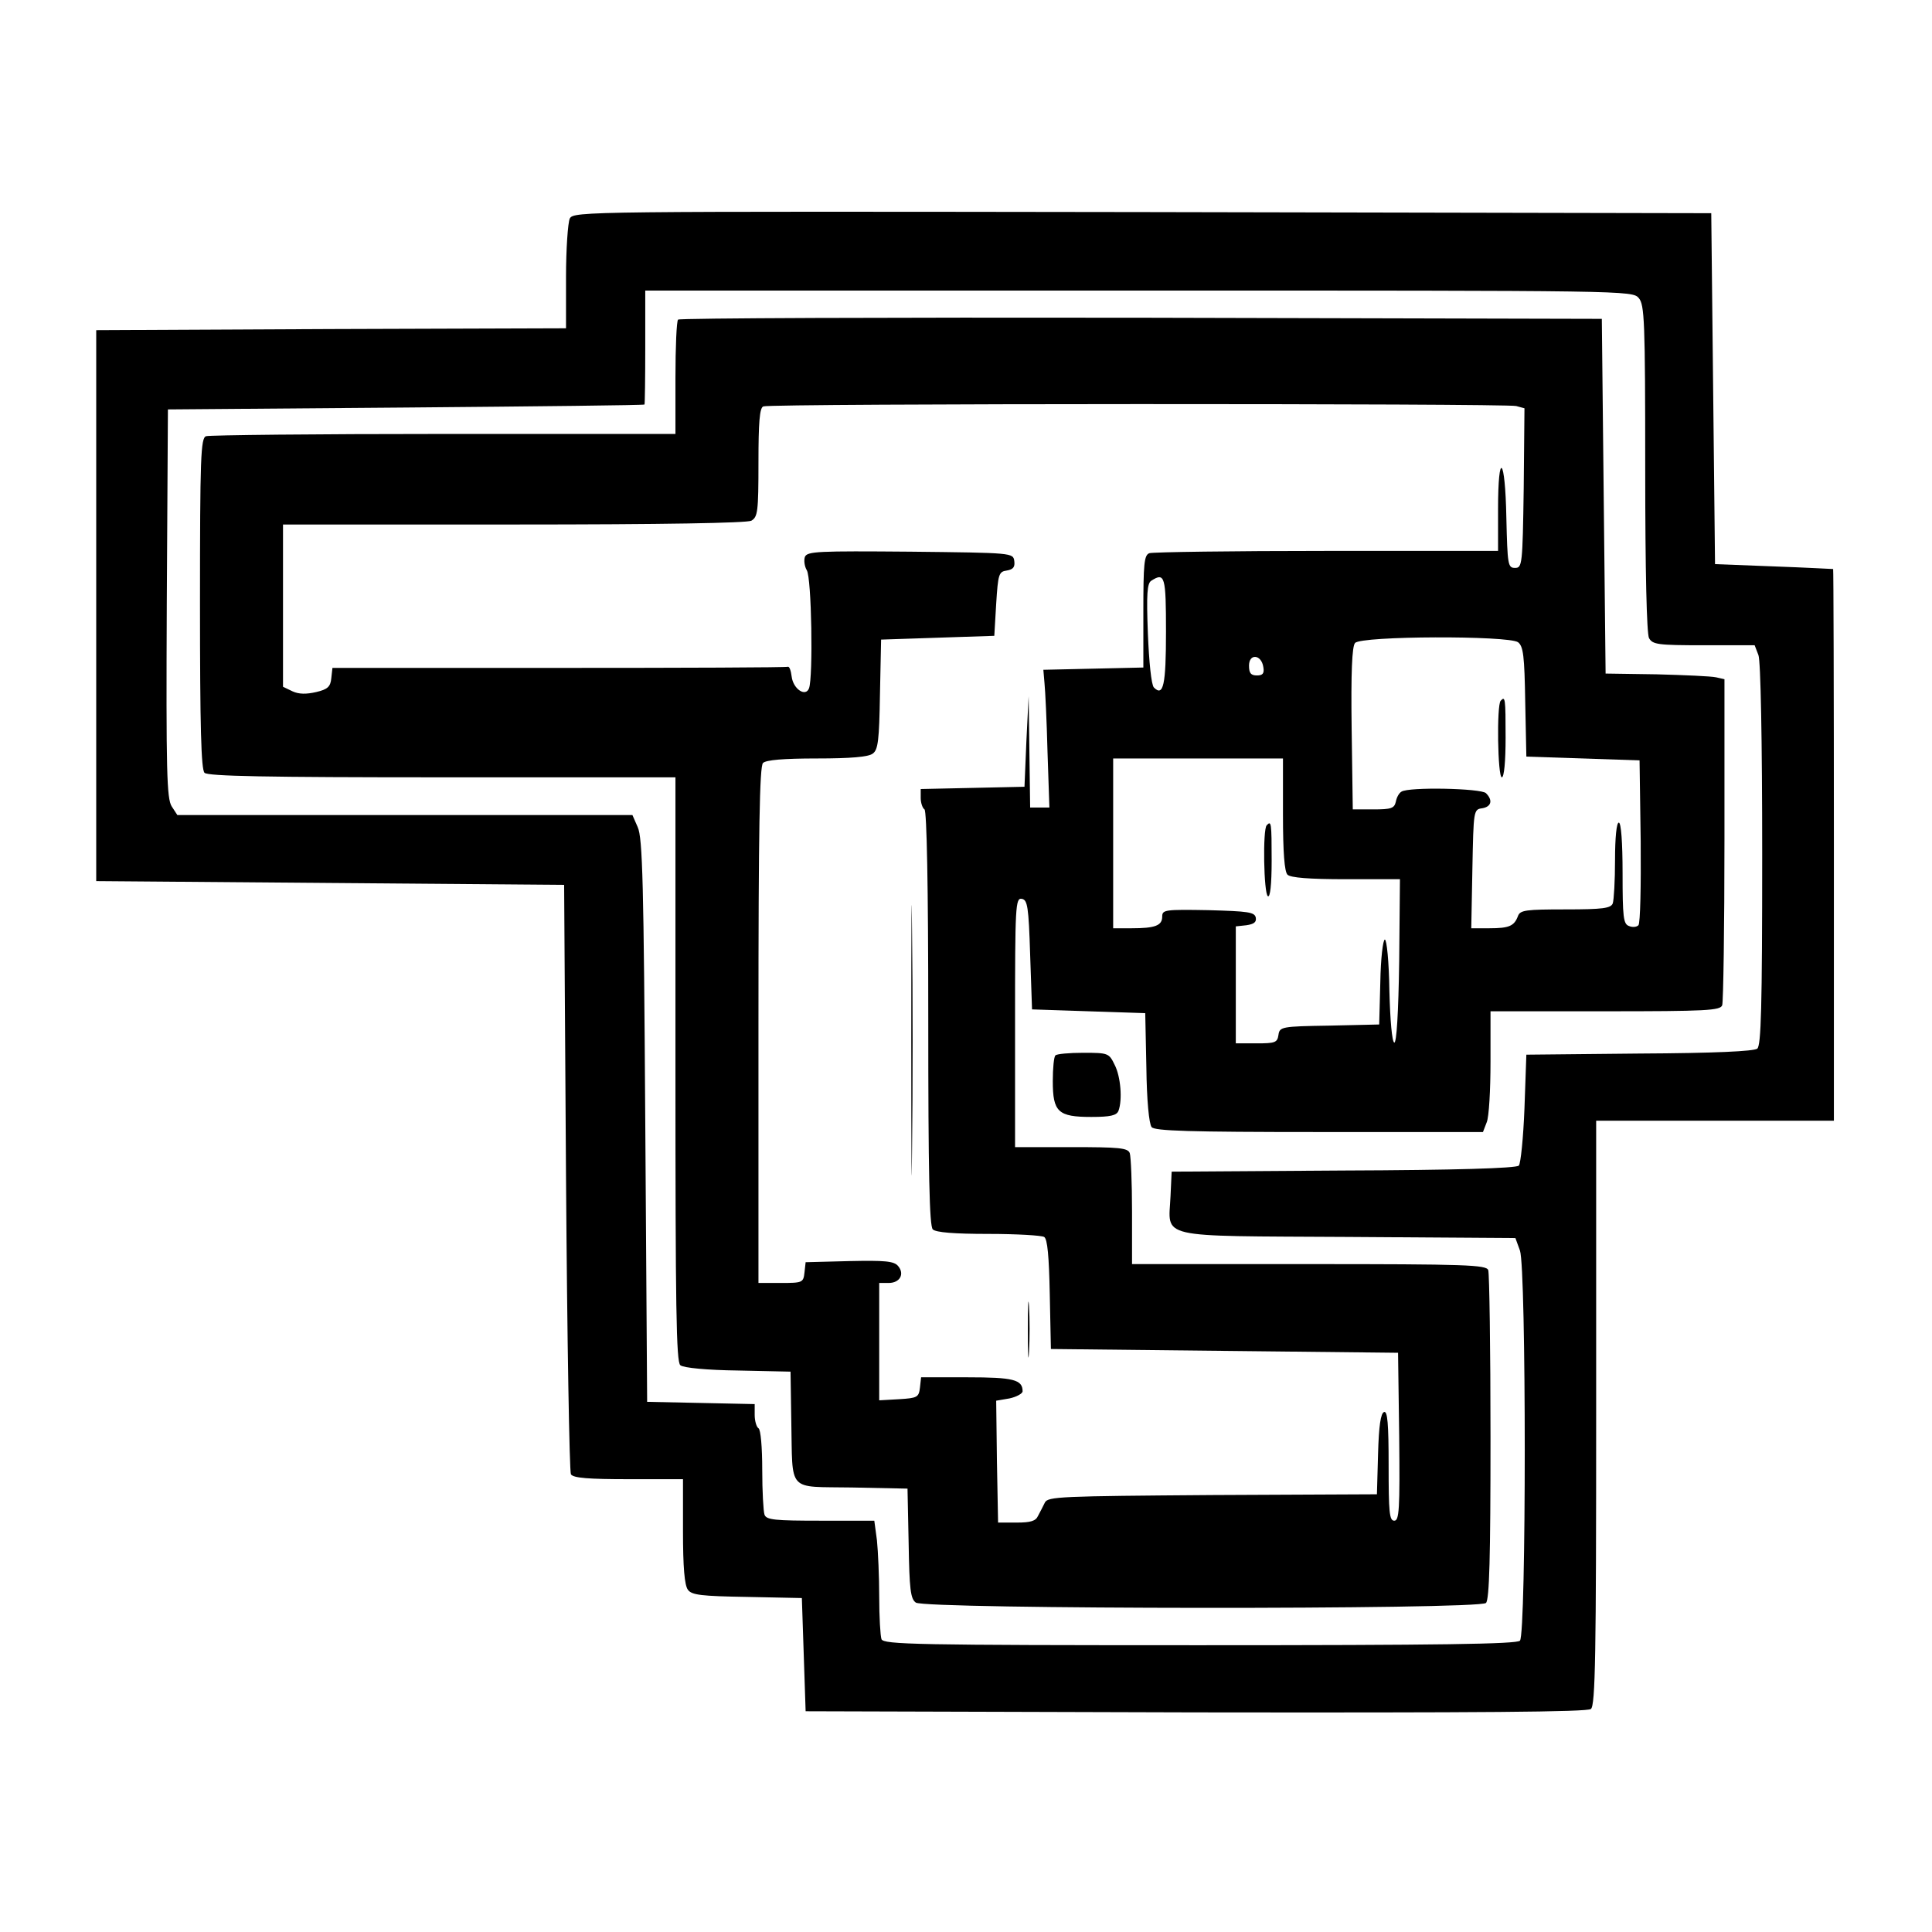
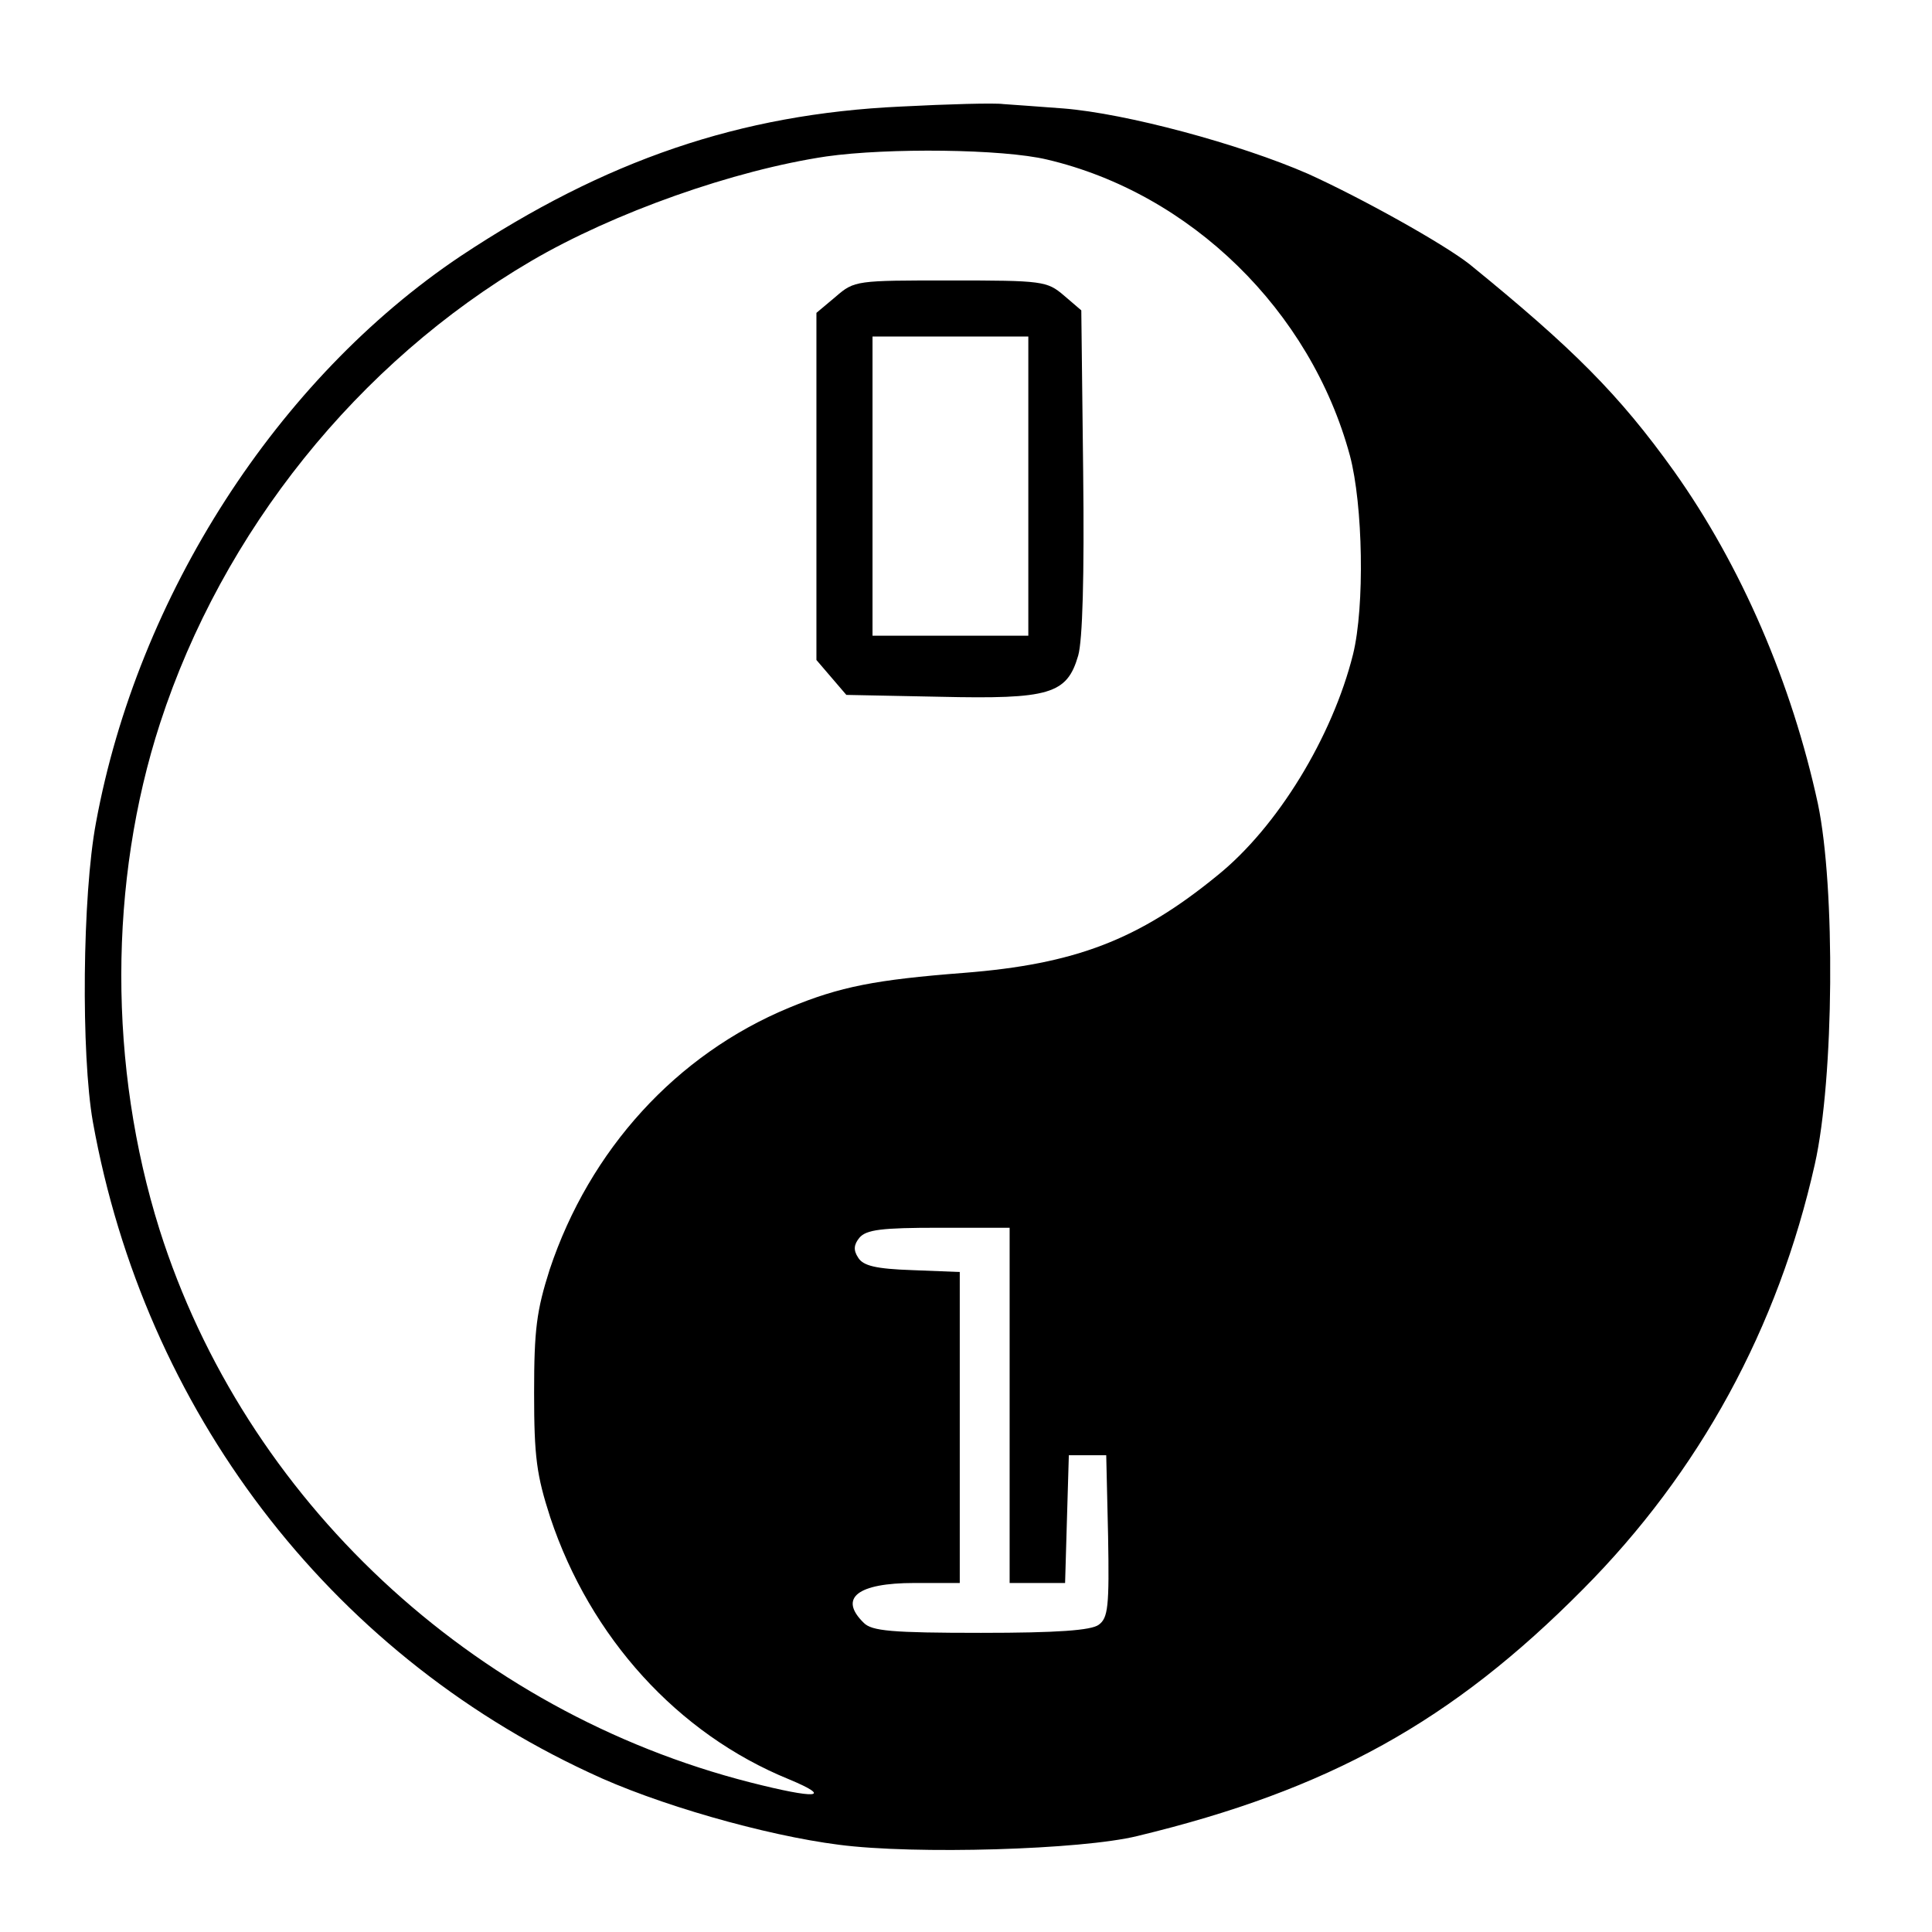
- <svg xmlns="http://www.w3.org/2000/svg" version="1.0" width="512pt" height="512pt" viewBox="0 0 512 512" preserveAspectRatio="xMidYMid meet">
-   <g transform="translate(0,512) scale(0.1,-0.1)" fill="#000000" stroke="none">
-     <path d="M1510 4541 c-5 -11 -10 -81 -10 -155 l0 -136 -622 -2 -623 -3 0 -730 0 -730 620 -5 620 -5 5 -775 c3 -426 9 -781 13 -787 6 -10 48 -13 153 -13 l144 0 0 -138 c0 -95 4 -143 13 -155 10 -14 35 -17 157 -19 l145 -3 5 -150 5 -150 1034 -3 c756 -1 1037 1 1047 9 12 9 14 146 14 785 l0 774 315 0 315 0 0 730 c0 402 -1 731 -2 732 -2 0 -73 4 -158 7 l-155 6 -5 465 -5 465 -1507 3 c-1482 2 -1507 2 -1518 -17z m2833 -211 c15 -18 17 -58 17 -451 0 -277 4 -437 10 -450 10 -17 22 -19 146 -19 l134 0 10 -26 c6 -15 10 -226 10 -528 0 -408 -3 -506 -13 -515 -9 -7 -112 -12 -313 -13 l-299 -3 -5 -142 c-3 -78 -10 -147 -15 -152 -7 -7 -169 -12 -465 -13 l-455 -3 -3 -65 c-5 -114 -44 -105 470 -108 l444 -3 12 -33 c17 -47 17 -1017 0 -1034 -9 -9 -211 -12 -849 -12 -754 0 -837 2 -843 16 -3 9 -6 59 -6 112 0 53 -3 121 -6 150 l-7 52 -142 0 c-121 0 -144 2 -149 16 -3 9 -6 62 -6 119 0 59 -4 107 -10 110 -5 3 -10 19 -10 35 l0 29 -142 3 -143 3 -5 745 c-4 626 -7 750 -20 778 l-14 32 -603 0 -603 0 -15 23 c-13 21 -15 90 -13 538 l3 514 630 5 c347 3 631 6 633 8 1 1 2 70 2 152 l0 150 1308 0 c1298 0 1308 0 1325 -20z" />
-     <path d="M1797 4273 c-4 -3 -7 -73 -7 -155 l0 -148 -614 0 c-338 0 -621 -3 -630 -6 -14 -5 -16 -54 -16 -443 0 -327 3 -440 12 -449 9 -9 163 -12 630 -12 l618 0 0 -774 c0 -628 2 -776 13 -784 8 -7 71 -13 153 -14 l139 -3 2 -130 c4 -193 -13 -174 161 -177 l147 -3 3 -145 c2 -122 5 -147 19 -157 24 -18 1493 -19 1511 -1 9 9 12 120 12 439 0 235 -3 434 -6 443 -5 14 -57 16 -475 16 l-469 0 0 139 c0 77 -3 146 -6 155 -5 14 -28 16 -155 16 l-149 0 0 331 c0 309 1 330 18 327 15 -3 18 -20 22 -148 l5 -145 150 -5 150 -5 3 -144 c1 -86 7 -150 14 -158 8 -10 98 -13 444 -13 l434 0 10 26 c6 14 10 86 10 160 l0 134 304 0 c268 0 305 2 310 16 3 9 6 206 6 440 l0 424 -22 5 c-13 3 -84 6 -158 8 l-135 2 -5 470 -5 470 -1221 3 c-671 1 -1224 -1 -1227 -5z m2221 -229 l22 -6 -2 -212 c-3 -203 -4 -211 -23 -211 -19 0 -20 8 -23 133 -3 162 -22 181 -22 22 l0 -110 -454 0 c-250 0 -461 -3 -470 -6 -14 -5 -16 -28 -16 -155 l0 -148 -132 -3 -133 -3 3 -35 c2 -19 6 -101 8 -182 l5 -148 -25 0 -26 0 -2 148 -2 147 -6 -120 -5 -120 -137 -3 -138 -3 0 -24 c0 -13 5 -27 10 -30 6 -4 10 -199 10 -554 0 -412 3 -550 12 -559 8 -8 56 -12 148 -12 74 0 140 -4 147 -8 9 -5 13 -52 15 -152 l3 -145 460 -5 460 -5 3 -222 c2 -194 0 -223 -13 -223 -13 0 -15 22 -15 146 0 112 -3 145 -12 142 -9 -3 -14 -37 -16 -111 l-3 -107 -436 -2 c-404 -3 -436 -4 -444 -20 -5 -10 -13 -26 -18 -35 -6 -14 -20 -18 -57 -18 l-49 0 -3 161 -2 162 35 6 c19 4 35 13 35 19 0 31 -25 37 -146 37 l-123 0 -3 -27 c-3 -26 -7 -28 -55 -31 l-53 -3 0 155 0 156 25 0 c30 0 43 24 25 45 -11 13 -35 15 -129 13 l-116 -3 -3 -27 c-3 -27 -5 -28 -63 -28 l-59 0 0 683 c0 518 3 686 12 695 8 8 54 12 143 12 89 0 137 4 148 13 14 10 17 35 19 157 l3 145 150 5 150 5 5 85 c5 79 7 85 28 88 17 3 22 9 20 25 -3 22 -4 22 -276 25 -245 2 -273 1 -279 -14 -3 -9 -1 -25 5 -35 13 -20 17 -284 6 -313 -9 -24 -42 -2 -46 31 -2 16 -6 27 -10 26 -5 -2 -278 -3 -607 -3 l-600 0 -3 -27 c-2 -23 -10 -30 -40 -37 -26 -6 -46 -6 -63 2 l-25 12 0 215 0 215 611 0 c401 0 617 4 630 10 17 10 19 23 19 155 0 105 3 145 13 148 18 8 1968 8 1995 1z m-928 -598 c0 -142 -7 -173 -32 -148 -7 7 -13 69 -16 143 -4 105 -2 133 9 140 36 23 39 12 39 -135z m933 -28 c14 -11 17 -36 19 -158 l3 -145 150 -5 150 -5 3 -214 c1 -118 -1 -218 -6 -223 -5 -5 -16 -6 -25 -2 -15 5 -17 24 -17 140 0 83 -4 134 -10 134 -6 0 -10 -40 -10 -99 0 -55 -3 -106 -6 -115 -5 -13 -26 -16 -125 -16 -105 0 -120 -2 -126 -17 -10 -27 -23 -33 -76 -33 l-48 0 3 158 c3 154 3 157 26 160 24 4 29 21 10 40 -13 13 -205 17 -224 4 -7 -4 -13 -16 -15 -27 -4 -17 -12 -20 -59 -20 l-55 0 -3 214 c-2 149 1 218 9 227 16 19 407 20 432 2z m-675 -66 c3 -17 -2 -22 -17 -22 -16 0 -21 6 -21 26 0 33 33 30 38 -4z m52 -390 c0 -102 4 -152 12 -160 8 -8 57 -12 155 -12 l143 0 -2 -217 c-2 -139 -7 -217 -13 -216 -6 2 -11 59 -13 138 -1 76 -7 135 -12 135 -5 0 -11 -51 -12 -112 l-3 -113 -132 -3 c-127 -2 -132 -3 -135 -25 -3 -20 -9 -22 -58 -22 l-55 0 0 155 0 155 28 3 c20 3 27 8 25 20 -3 15 -20 17 -126 20 -115 2 -122 1 -122 -17 0 -24 -19 -31 -81 -31 l-49 0 0 225 0 225 225 0 225 0 0 -148z" />
-     <path d="M2415 2365 c0 -319 1 -451 2 -293 2 158 2 419 0 580 -1 161 -2 32 -2 -287z" />
-     <path d="M2724 1595 c0 -66 1 -92 3 -57 2 34 2 88 0 120 -2 31 -3 3 -3 -63z" />
-     <path d="M3977 3263 c-11 -11 -8 -203 3 -203 6 0 10 42 10 105 0 105 -1 111 -13 98z" />
-     <path d="M3357 2933 c-11 -10 -8 -181 3 -188 6 -4 10 30 10 94 0 101 -1 107 -13 94z" />
-     <path d="M2797 2323 c-4 -3 -7 -34 -7 -68 0 -82 14 -95 102 -95 51 0 67 4 72 16 11 29 6 91 -10 122 -15 31 -17 32 -83 32 -37 0 -71 -3 -74 -7z" />
+ <svg xmlns="http://www.w3.org/2000/svg" version="1.0" width="310pt" height="310pt" viewBox="0 0 310 310" preserveAspectRatio="xMidYMid meet">
+   <g transform="translate(0,310) scale(0.1,-0.1)" fill="#000000" stroke="none">
+     <path d="M1445 2929 c-258 -12 -474 -86 -706 -240 -294 -197 -518 -545 -585 -909 -22 -117 -24 -372 -5 -480 83 -462 377 -849 796 -1044 107 -51 283 -101 401 -116 122 -16 390 -8 479 14 307 74 505 184 715 396 187 188 313 419 372 682 31 138 33 444 5 578 -42 194 -123 382 -231 534 -88 123 -162 197 -328 332 -42 33 -173 106 -259 145 -110 48 -292 97 -393 105 -39 3 -82 6 -96 7 -14 2 -88 0 -165 -4z m235 -85 c230 -54 423 -242 486 -475 21 -79 24 -242 5 -319 -33 -132 -121 -277 -218 -355 -126 -103 -228 -142 -406 -156 -142 -11 -199 -22 -281 -56 -181 -75 -320 -228 -384 -420 -21 -66 -25 -96 -25 -198 0 -103 4 -132 26 -200 64 -192 204 -347 383 -420 72 -30 44 -32 -62 -5 -447 114 -811 454 -948 887 -82 261 -82 558 1 813 100 307 317 578 595 741 133 78 326 146 474 168 99 14 283 12 354 -5z m-60 -1999 l0 -285 45 0 44 0 3 103 3 102 30 0 30 0 3 -130 c2 -113 0 -131 -15 -142 -12 -9 -66 -13 -189 -13 -144 0 -175 3 -188 16 -41 40 -10 64 81 64 l73 0 0 250 0 249 -76 3 c-59 2 -79 7 -87 20 -8 12 -7 21 2 32 11 13 36 16 127 16 l114 0 0 -285z" />
+     <path d="M1341 2624 l-31 -26 0 -278 0 -279 24 -28 24 -28 150 -3 c176 -4 204 4 222 66 7 24 10 127 8 295 l-3 259 -28 24 c-27 23 -34 24 -182 24 -151 0 -154 0 -184 -26z m309 -304 l0 -240 -125 0 -125 0 0 240 0 240 125 0 125 0 0 -240z" />
  </g>
</svg>
